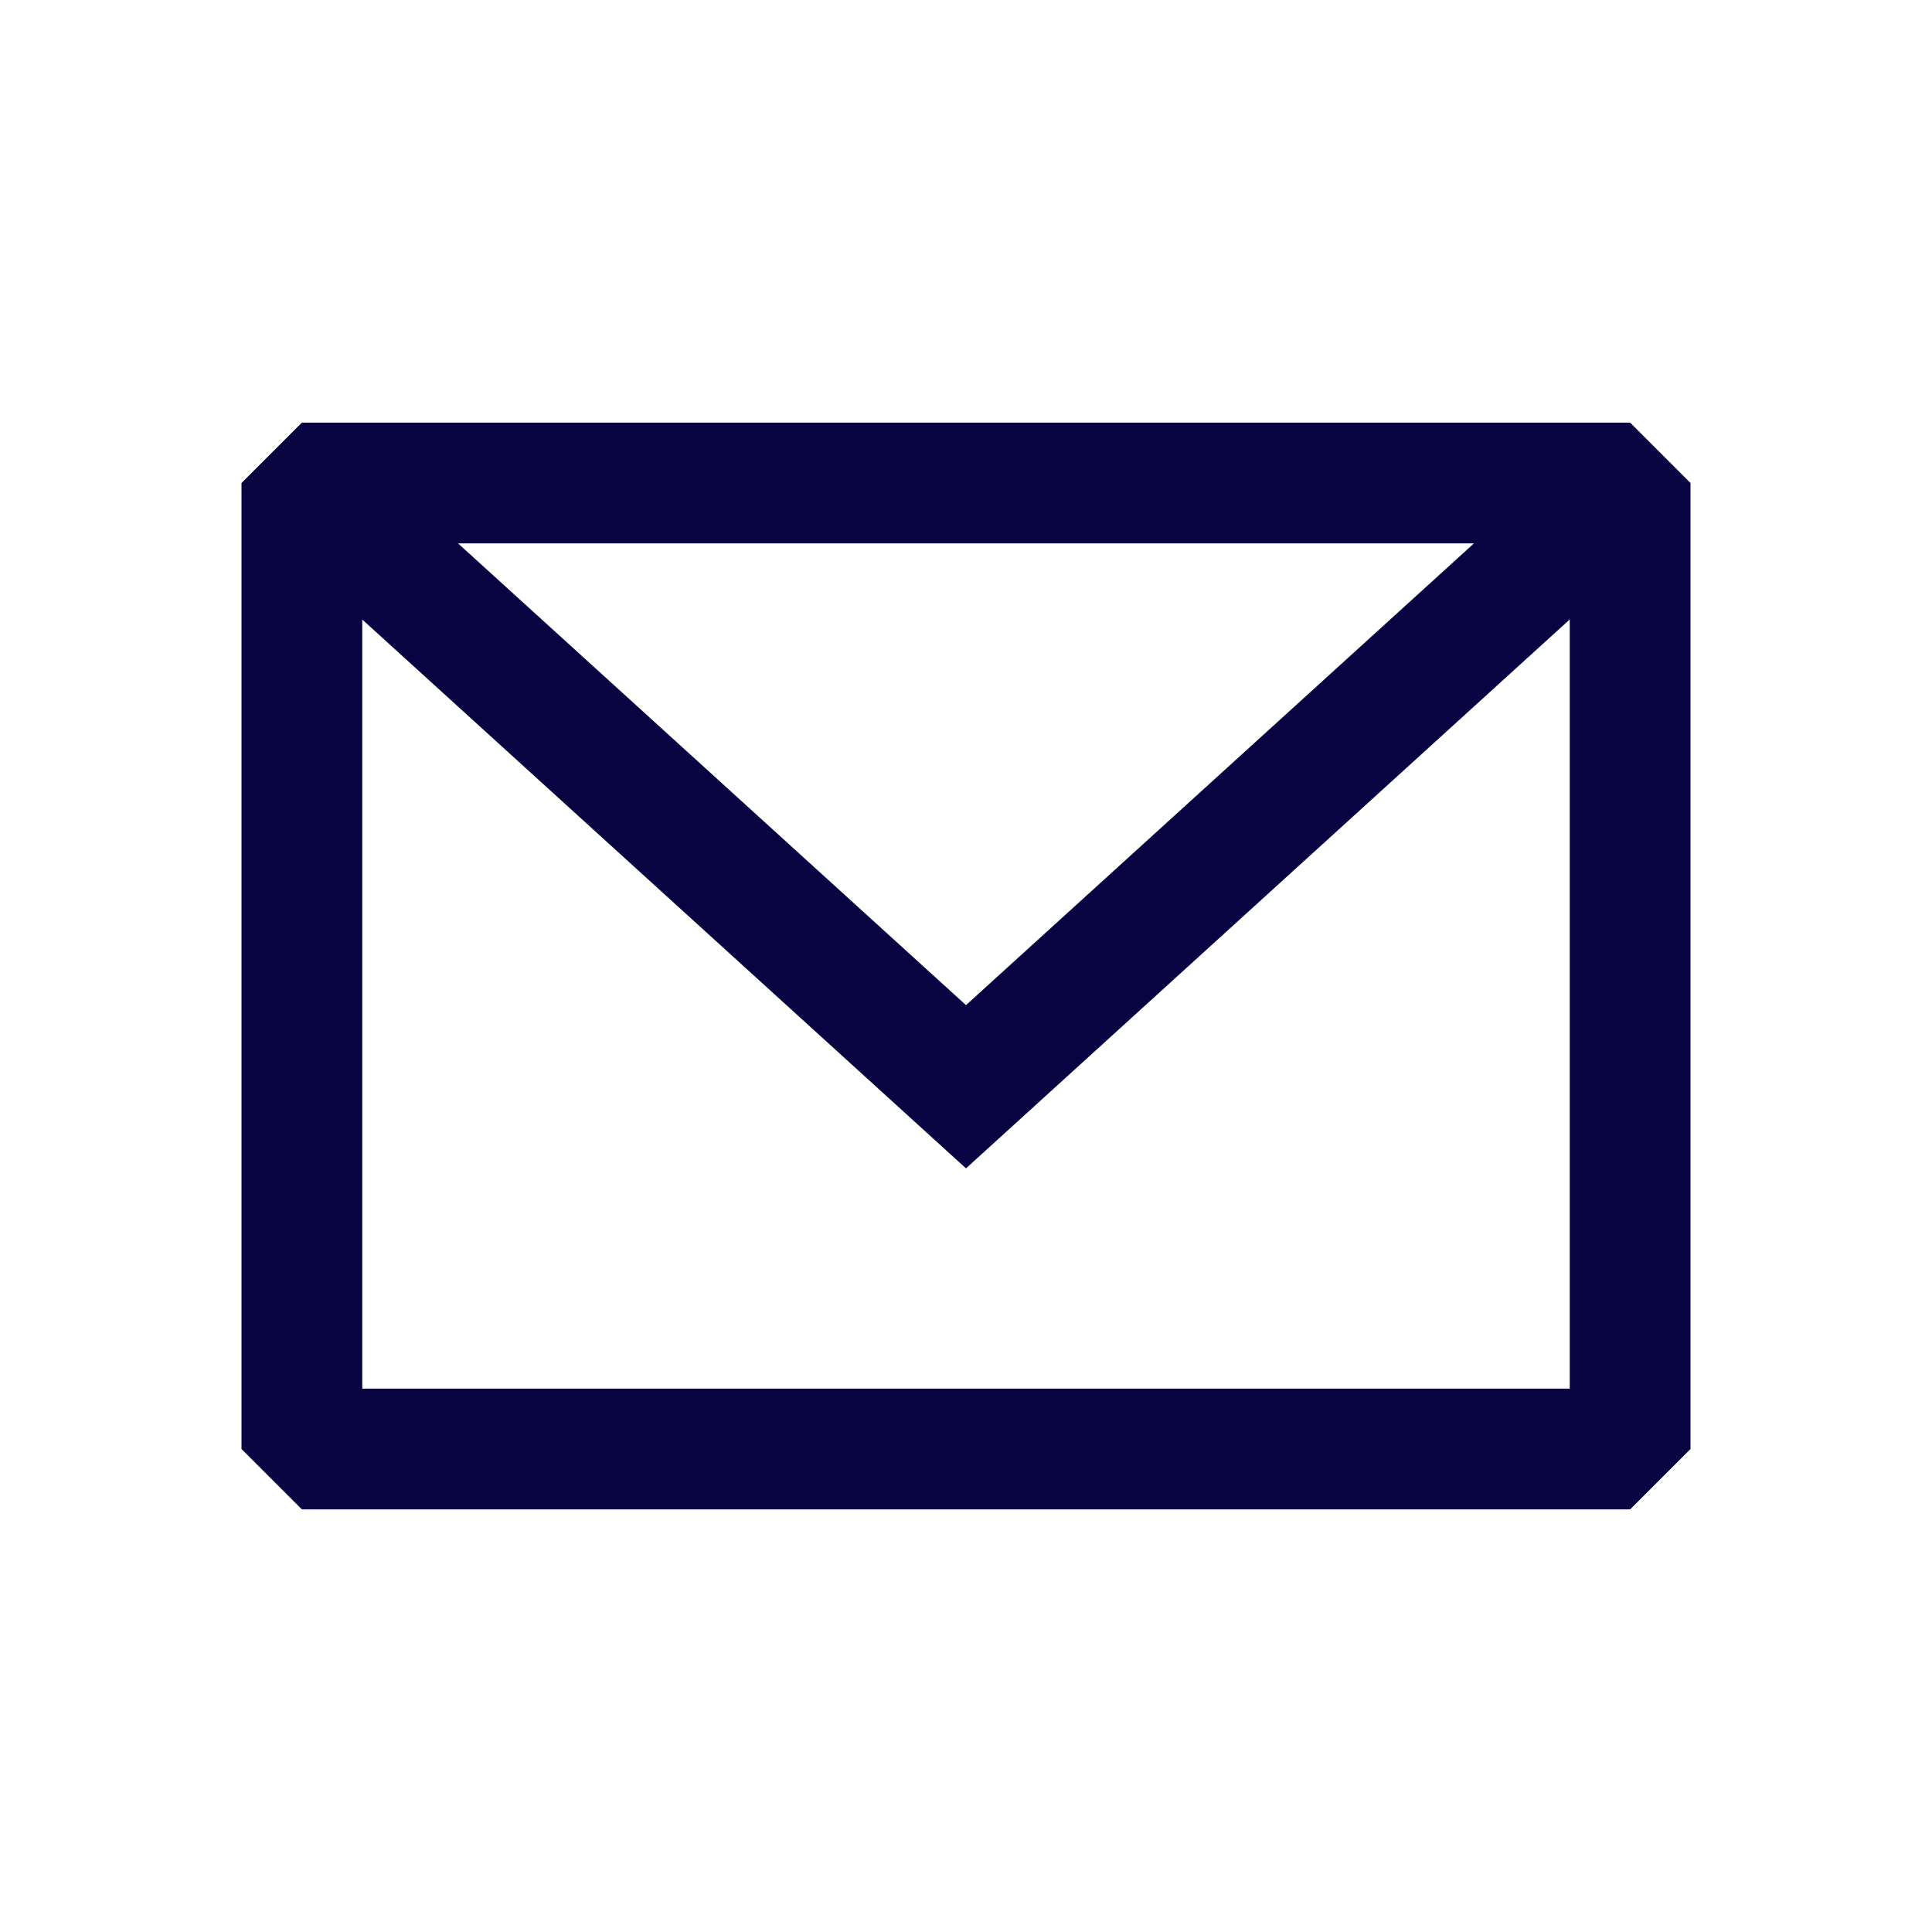
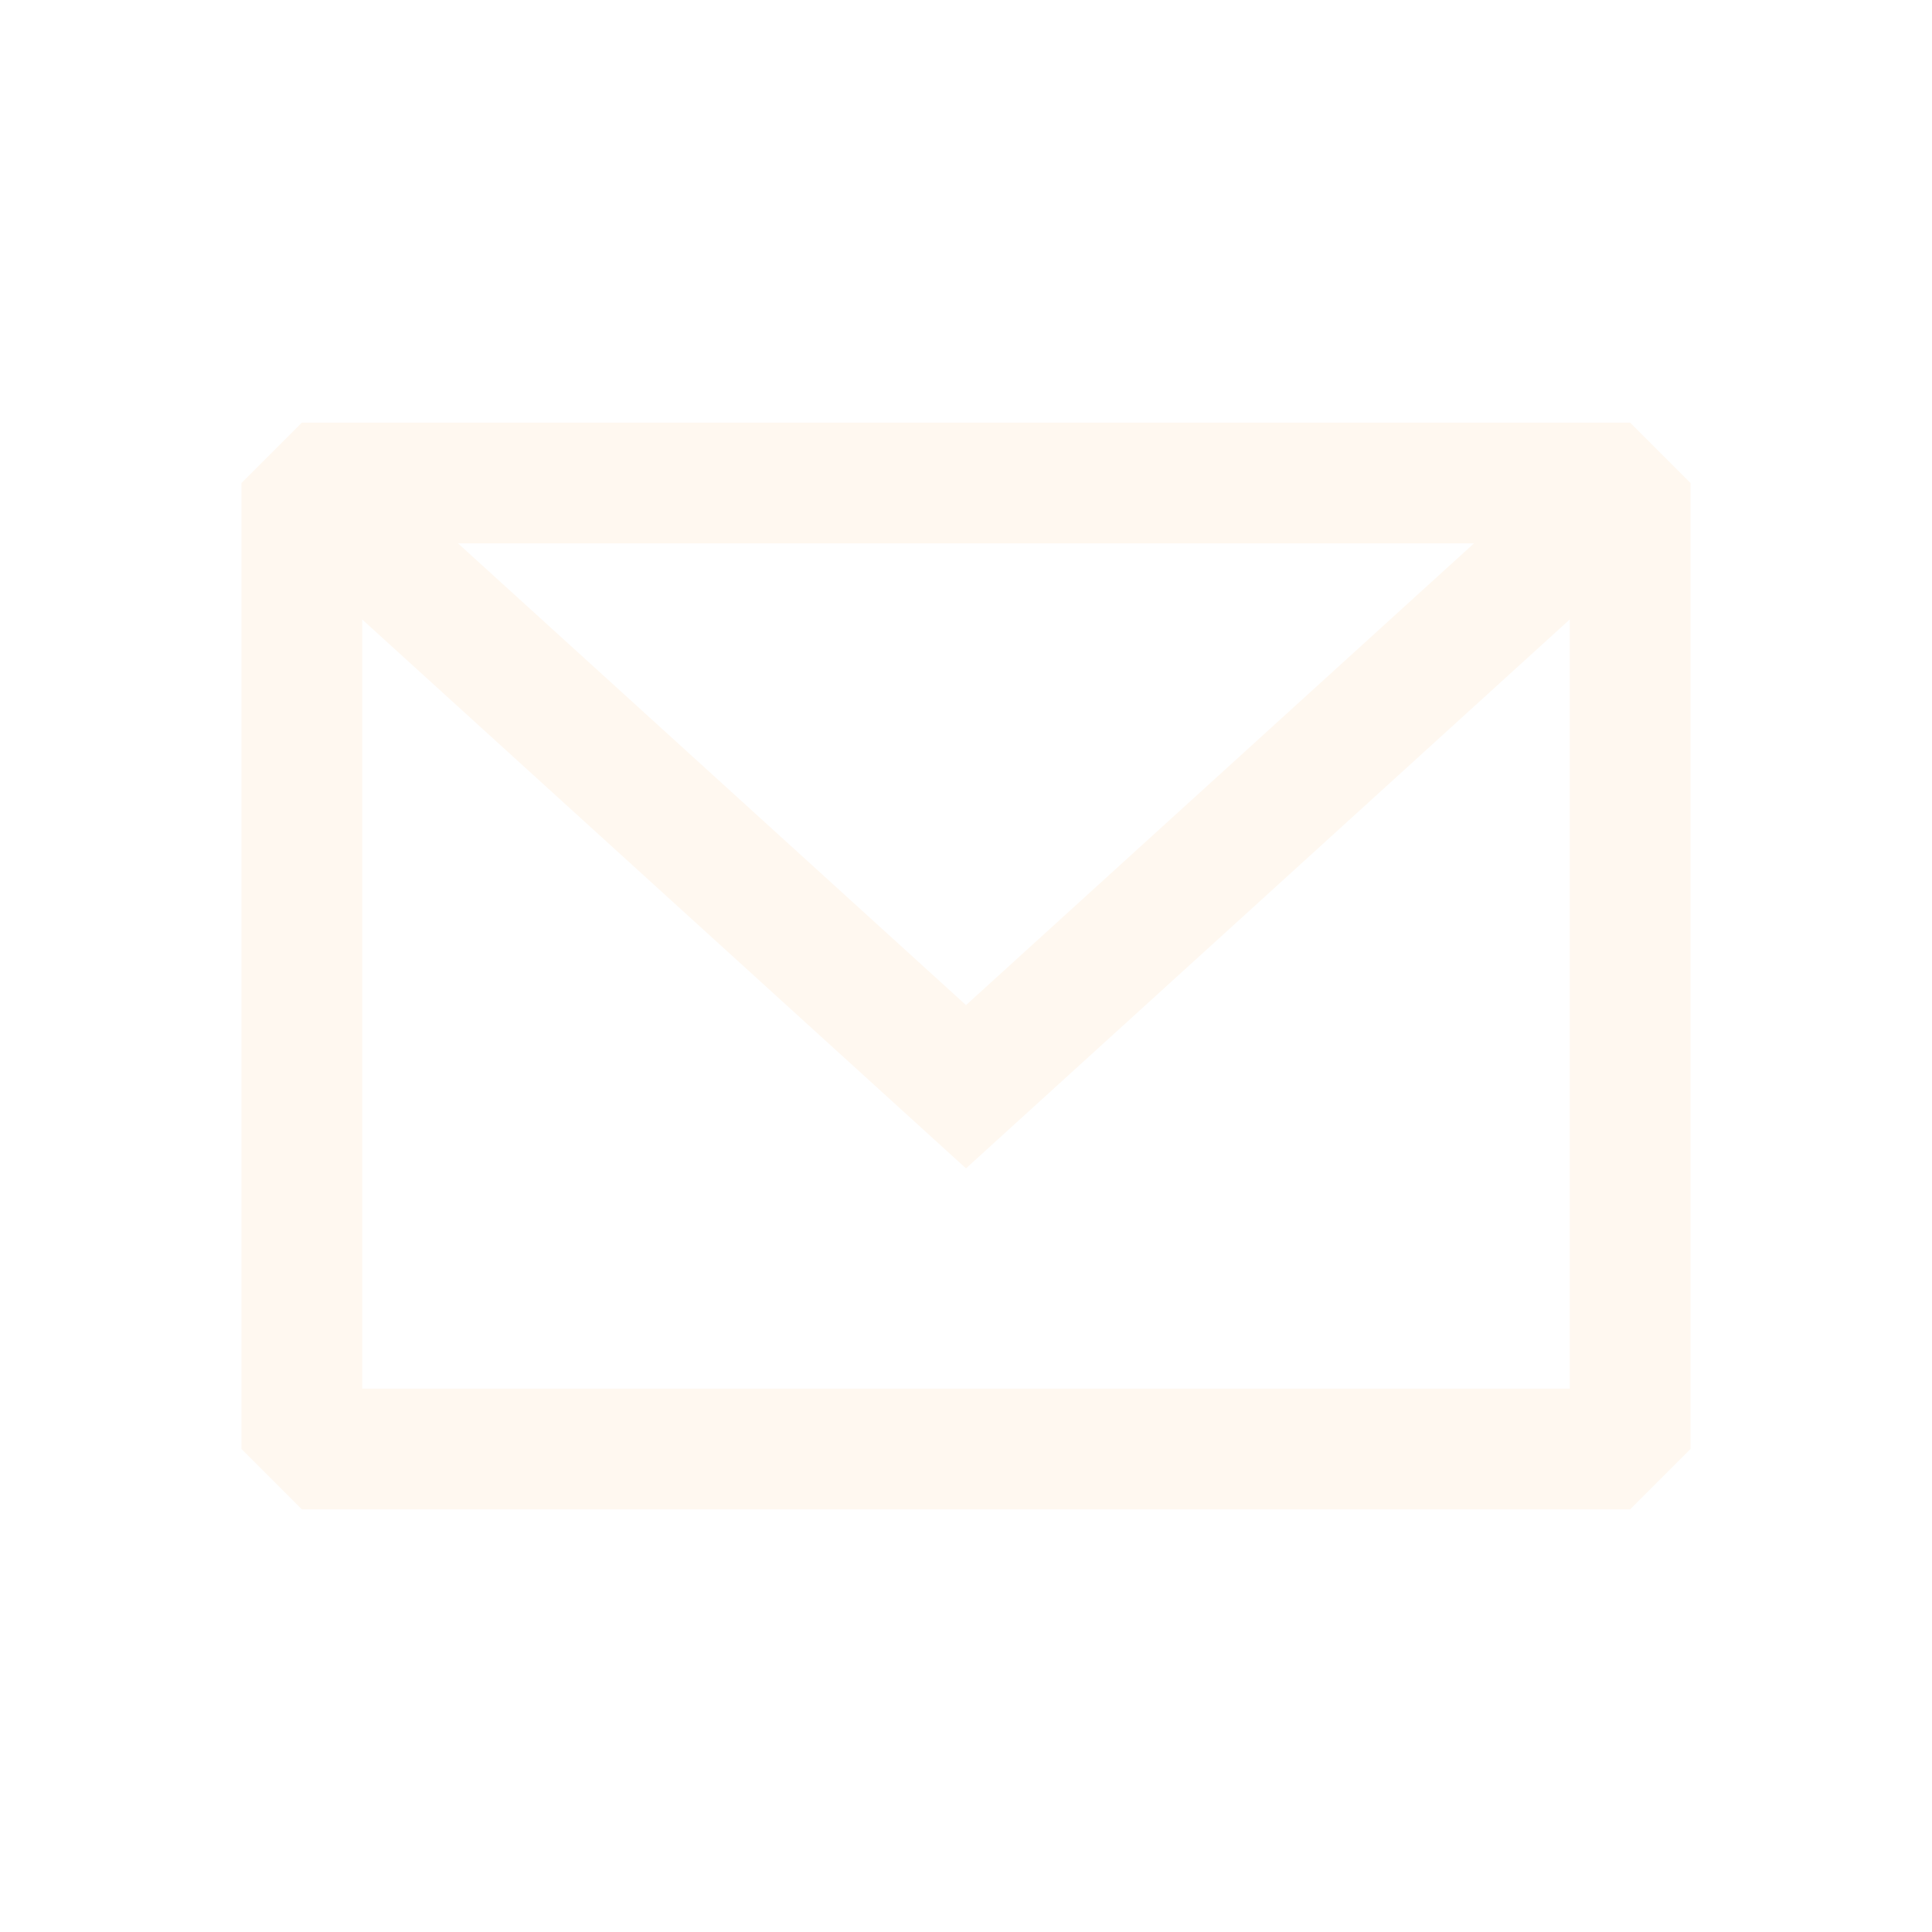
<svg xmlns="http://www.w3.org/2000/svg" width="800px" height="800px" viewBox="0 0 24 24" fill="none">
-   <path fill-rule="evenodd" clip-rule="evenodd" d="M3.75 5.25L3 6V18L3.75 18.75H20.25L21 18V6L20.25 5.25H3.75ZM4.5 7.696V17.25H19.5V7.695L12 14.514L4.5 7.696ZM18.31 6.75H5.69L12 12.486L18.31 6.75Z" fill="#080341" />
+   <path fill-rule="evenodd" clip-rule="evenodd" d="M3.75 5.25L3 6V18L3.75 18.75H20.25L21 18V6L20.25 5.25H3.75ZM4.5 7.696V17.25H19.5V7.695L12 14.514L4.5 7.696ZM18.31 6.75H5.69L12 12.486L18.31 6.75Z" fill="#FFF8F0" />
</svg>
